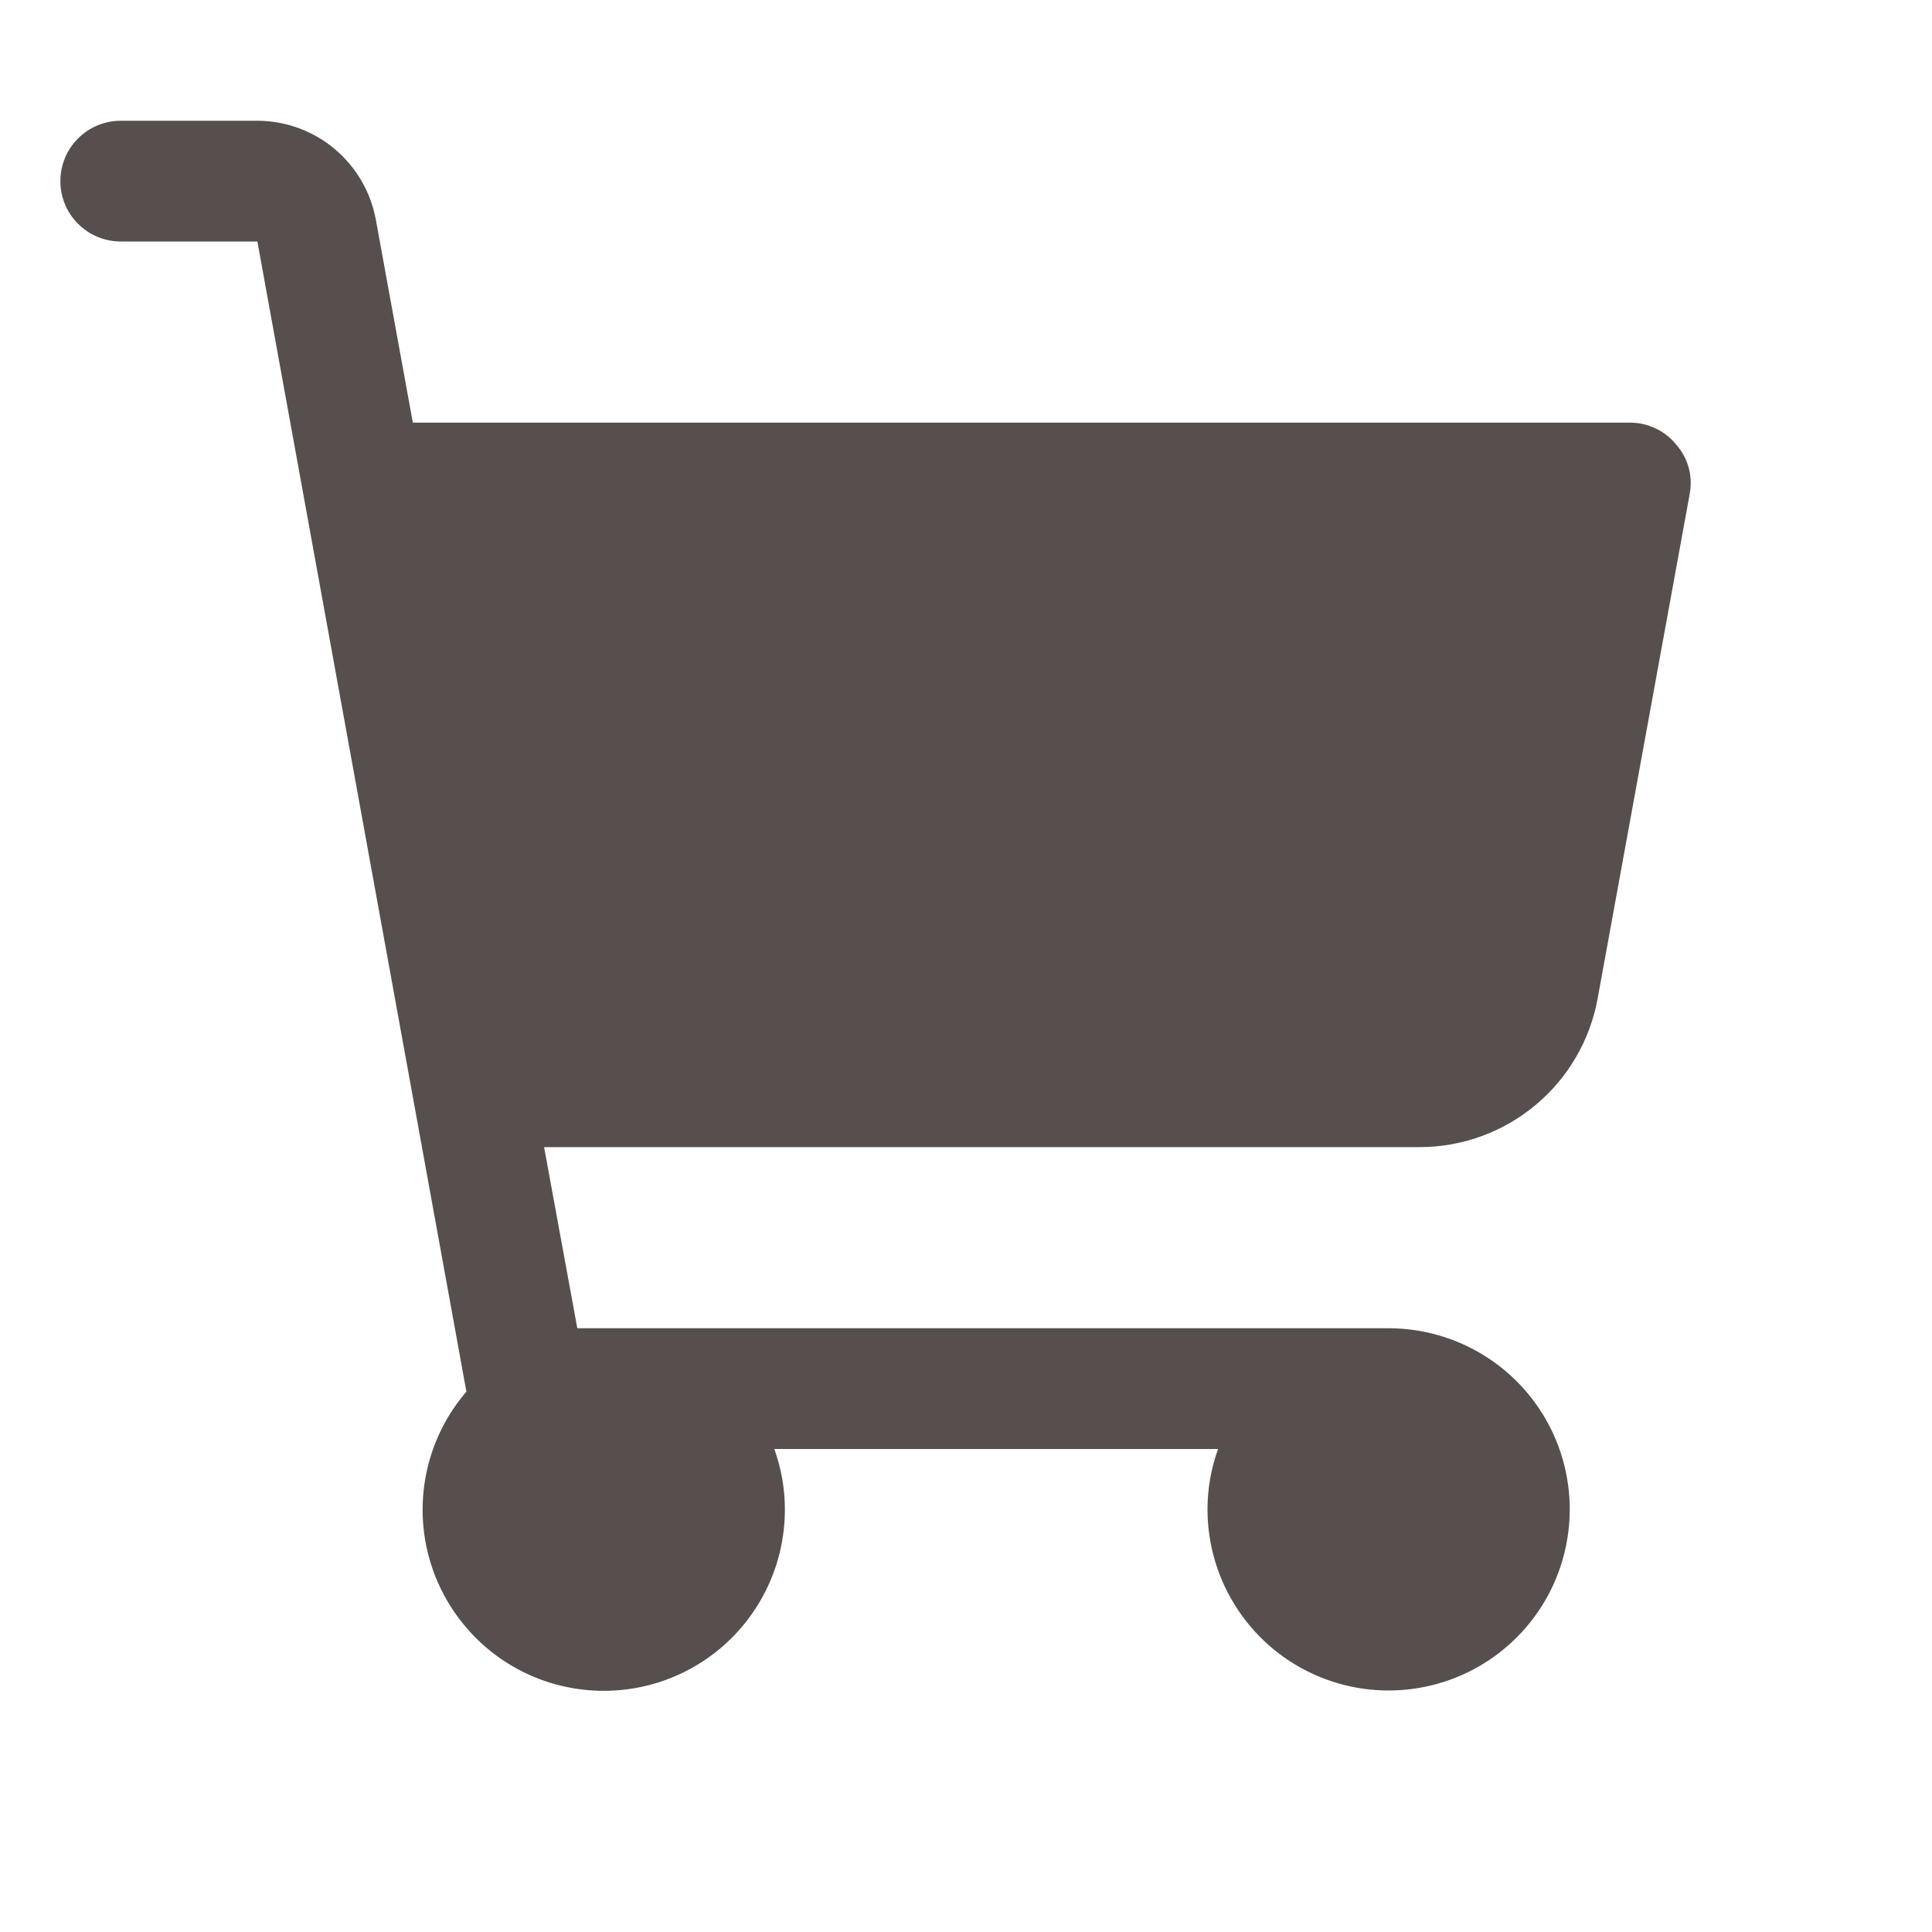
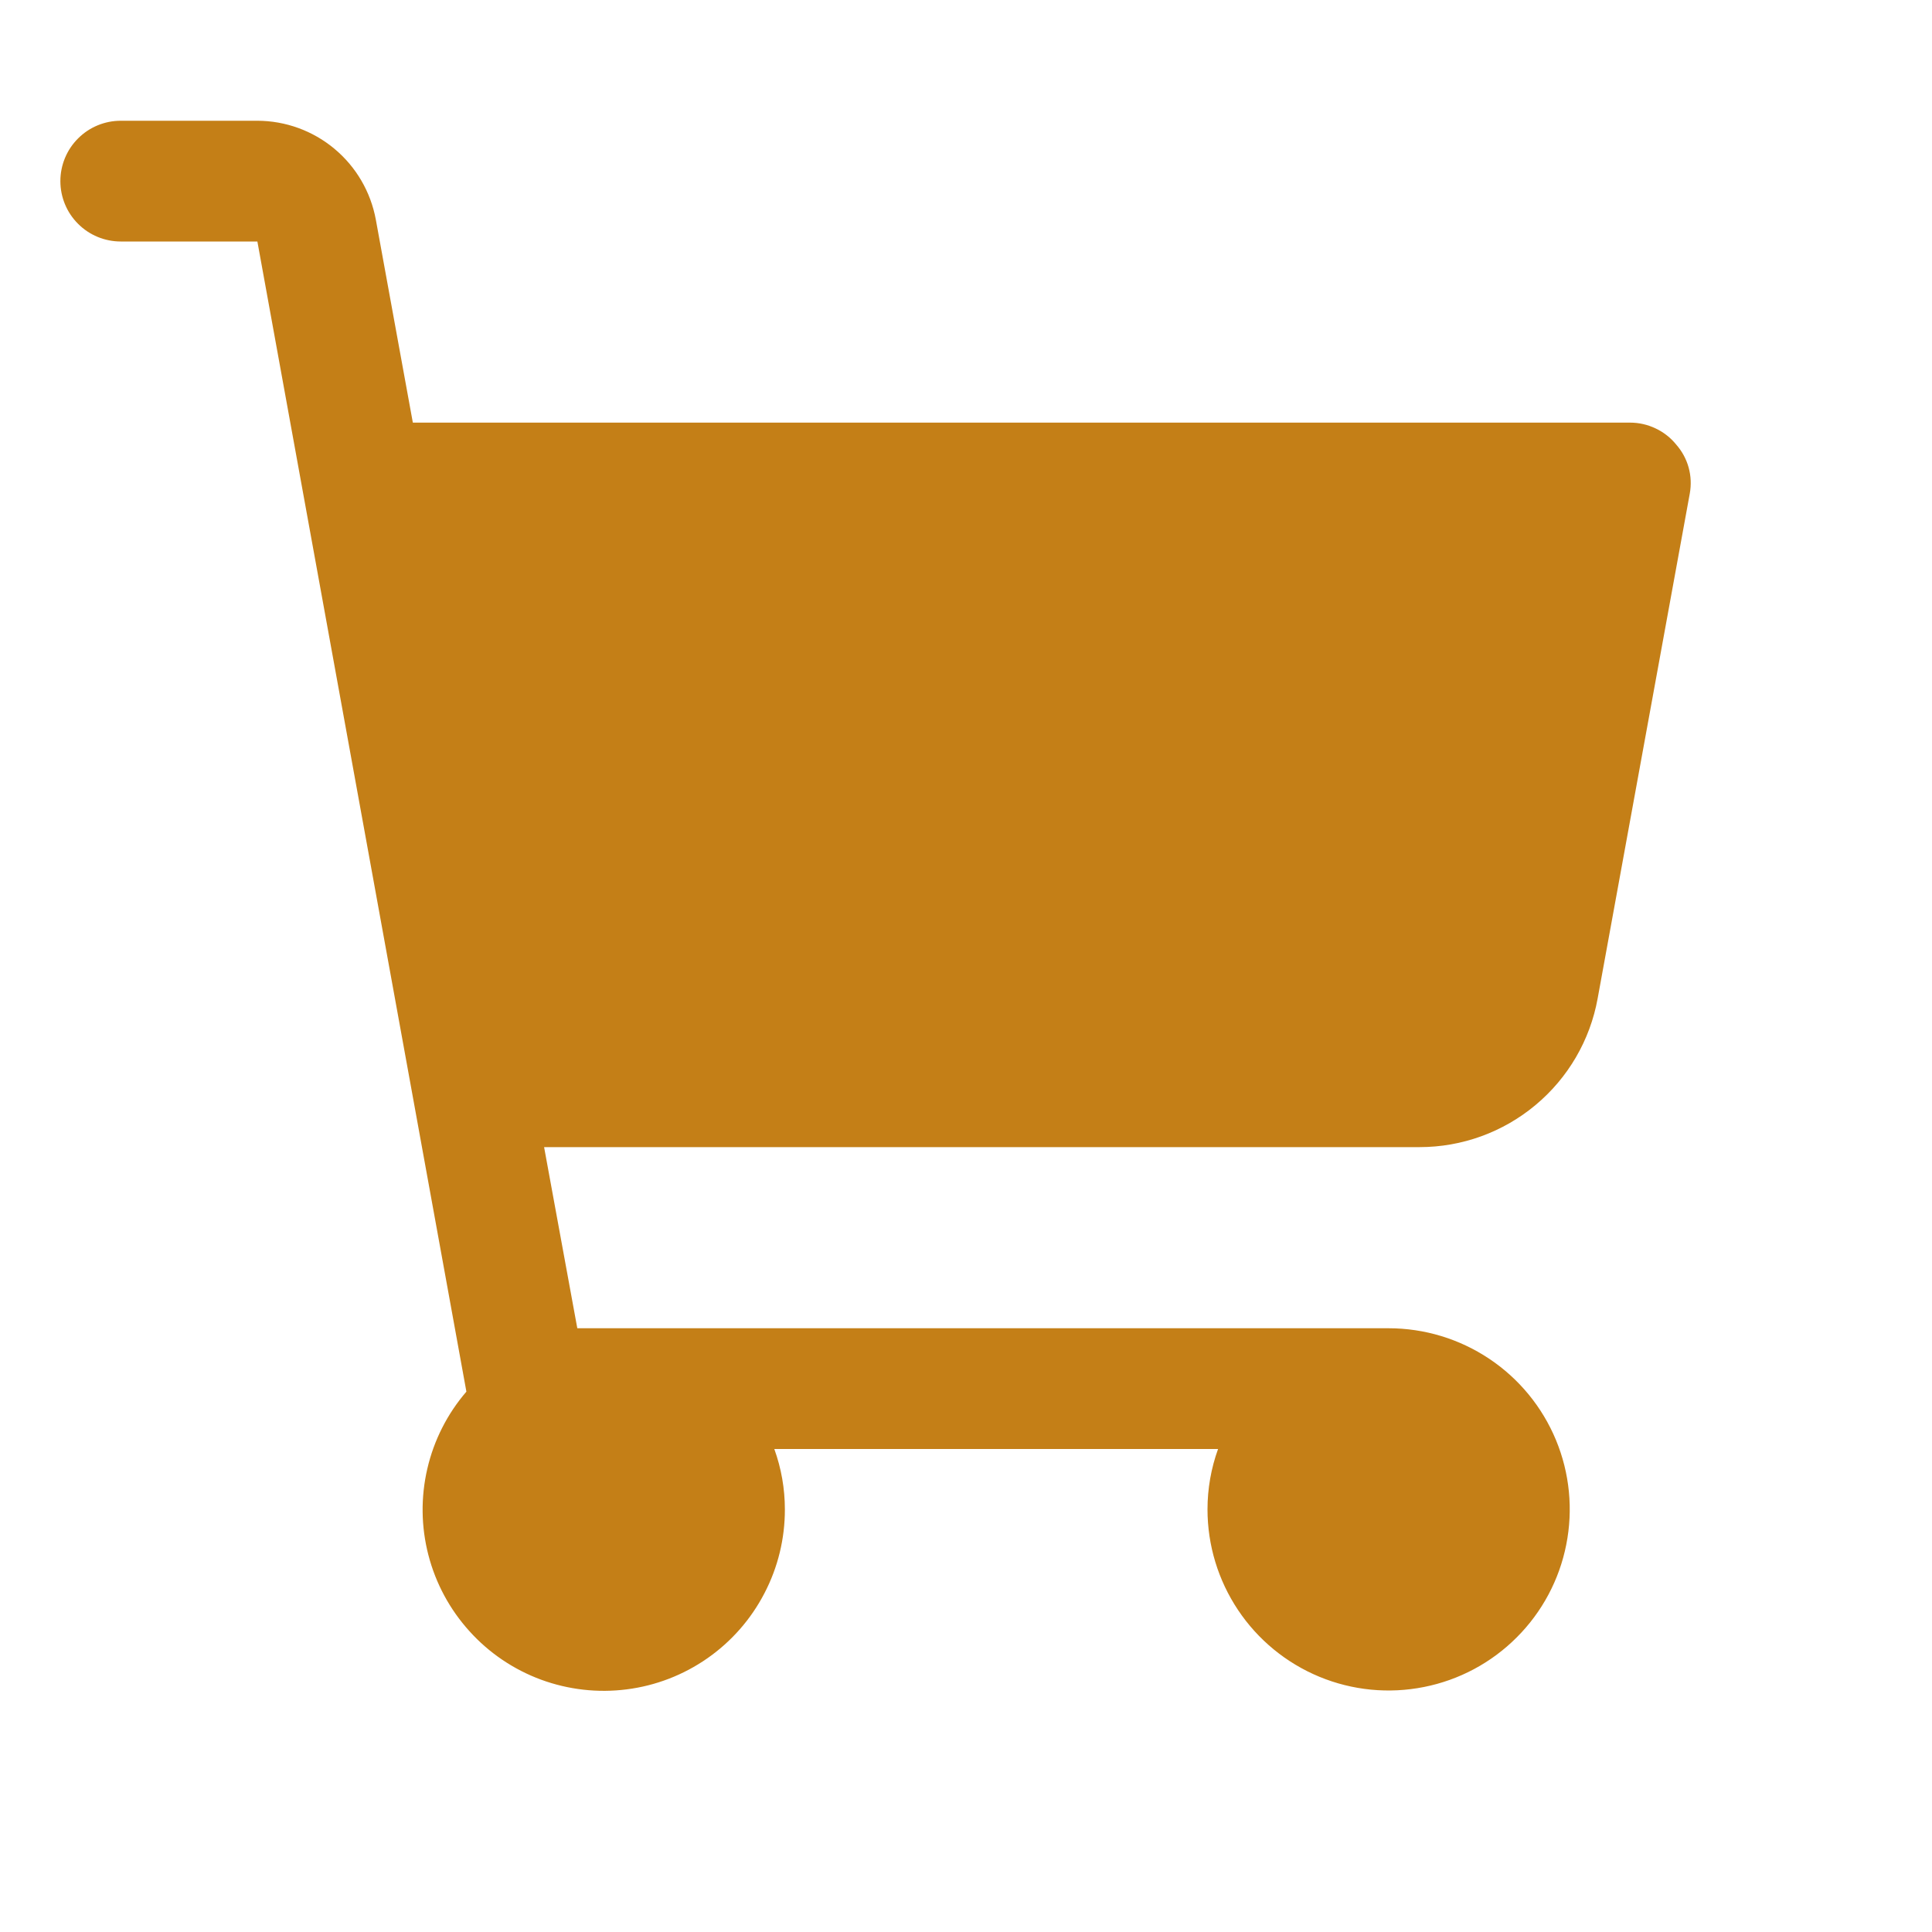
- <svg xmlns="http://www.w3.org/2000/svg" width="32" height="32" viewBox="0 0 32 32" fill="none">
-   <path d="M27.988 8.175L26.462 16.538C26.337 17.228 25.973 17.853 25.433 18.303C24.895 18.753 24.215 19 23.512 19H9.012L9.562 22H23C23.593 22 24.173 22.176 24.667 22.506C25.16 22.835 25.545 23.304 25.772 23.852C25.999 24.4 26.058 25.003 25.942 25.585C25.827 26.167 25.541 26.702 25.121 27.121C24.702 27.541 24.167 27.827 23.585 27.942C23.003 28.058 22.4 27.999 21.852 27.772C21.304 27.545 20.835 27.16 20.506 26.667C20.176 26.173 20 25.593 20 25C20 24.659 20.059 24.321 20.175 24H12.825C12.941 24.321 13 24.659 13 25C13.001 25.484 12.885 25.961 12.661 26.39C12.438 26.82 12.114 27.189 11.717 27.466C11.32 27.743 10.862 27.92 10.382 27.981C9.902 28.043 9.414 27.987 8.96 27.82C8.506 27.652 8.099 27.377 7.775 27.017C7.45 26.658 7.217 26.226 7.096 25.758C6.974 25.289 6.968 24.798 7.078 24.326C7.187 23.855 7.409 23.417 7.725 23.05L4.263 4H2C1.735 4 1.48 3.895 1.293 3.707C1.105 3.52 1 3.265 1 3C1 2.735 1.105 2.48 1.293 2.293C1.48 2.105 1.735 2 2 2H4.263C4.729 2.001 5.181 2.165 5.539 2.464C5.898 2.763 6.14 3.178 6.225 3.638L6.838 7H27C27.146 7 27.29 7.033 27.422 7.096C27.554 7.158 27.67 7.249 27.762 7.362C27.859 7.472 27.93 7.602 27.969 7.743C28.008 7.884 28.014 8.031 27.988 8.175Z" fill="#574F4D" />
+ <svg xmlns="http://www.w3.org/2000/svg" width="32" height="32" viewBox="0 0 32 32">
+   <path d="M27.988 8.175L26.462 16.538C26.337 17.228 25.973 17.853 25.433 18.303C24.895 18.753 24.215 19 23.512 19H9.012L9.562 22H23C23.593 22 24.173 22.176 24.667 22.506C25.16 22.835 25.545 23.304 25.772 23.852C25.999 24.4 26.058 25.003 25.942 25.585C25.827 26.167 25.541 26.702 25.121 27.121C24.702 27.541 24.167 27.827 23.585 27.942C23.003 28.058 22.4 27.999 21.852 27.772C21.304 27.545 20.835 27.16 20.506 26.667C20.176 26.173 20 25.593 20 25C20 24.659 20.059 24.321 20.175 24H12.825C12.941 24.321 13 24.659 13 25C13.001 25.484 12.885 25.961 12.661 26.39C12.438 26.82 12.114 27.189 11.717 27.466C11.32 27.743 10.862 27.92 10.382 27.981C9.902 28.043 9.414 27.987 8.96 27.82C8.506 27.652 8.099 27.377 7.775 27.017C7.45 26.658 7.217 26.226 7.096 25.758C6.974 25.289 6.968 24.798 7.078 24.326C7.187 23.855 7.409 23.417 7.725 23.05L4.263 4H2C1.735 4 1.48 3.895 1.293 3.707C1.105 3.52 1 3.265 1 3C1 2.735 1.105 2.48 1.293 2.293C1.48 2.105 1.735 2 2 2H4.263C4.729 2.001 5.181 2.165 5.539 2.464C5.898 2.763 6.14 3.178 6.225 3.638L6.838 7H27C27.146 7 27.29 7.033 27.422 7.096C27.554 7.158 27.67 7.249 27.762 7.362C27.859 7.472 27.93 7.602 27.969 7.743C28.008 7.884 28.014 8.031 27.988 8.175Z" fill="#C47F17" />
</svg>
